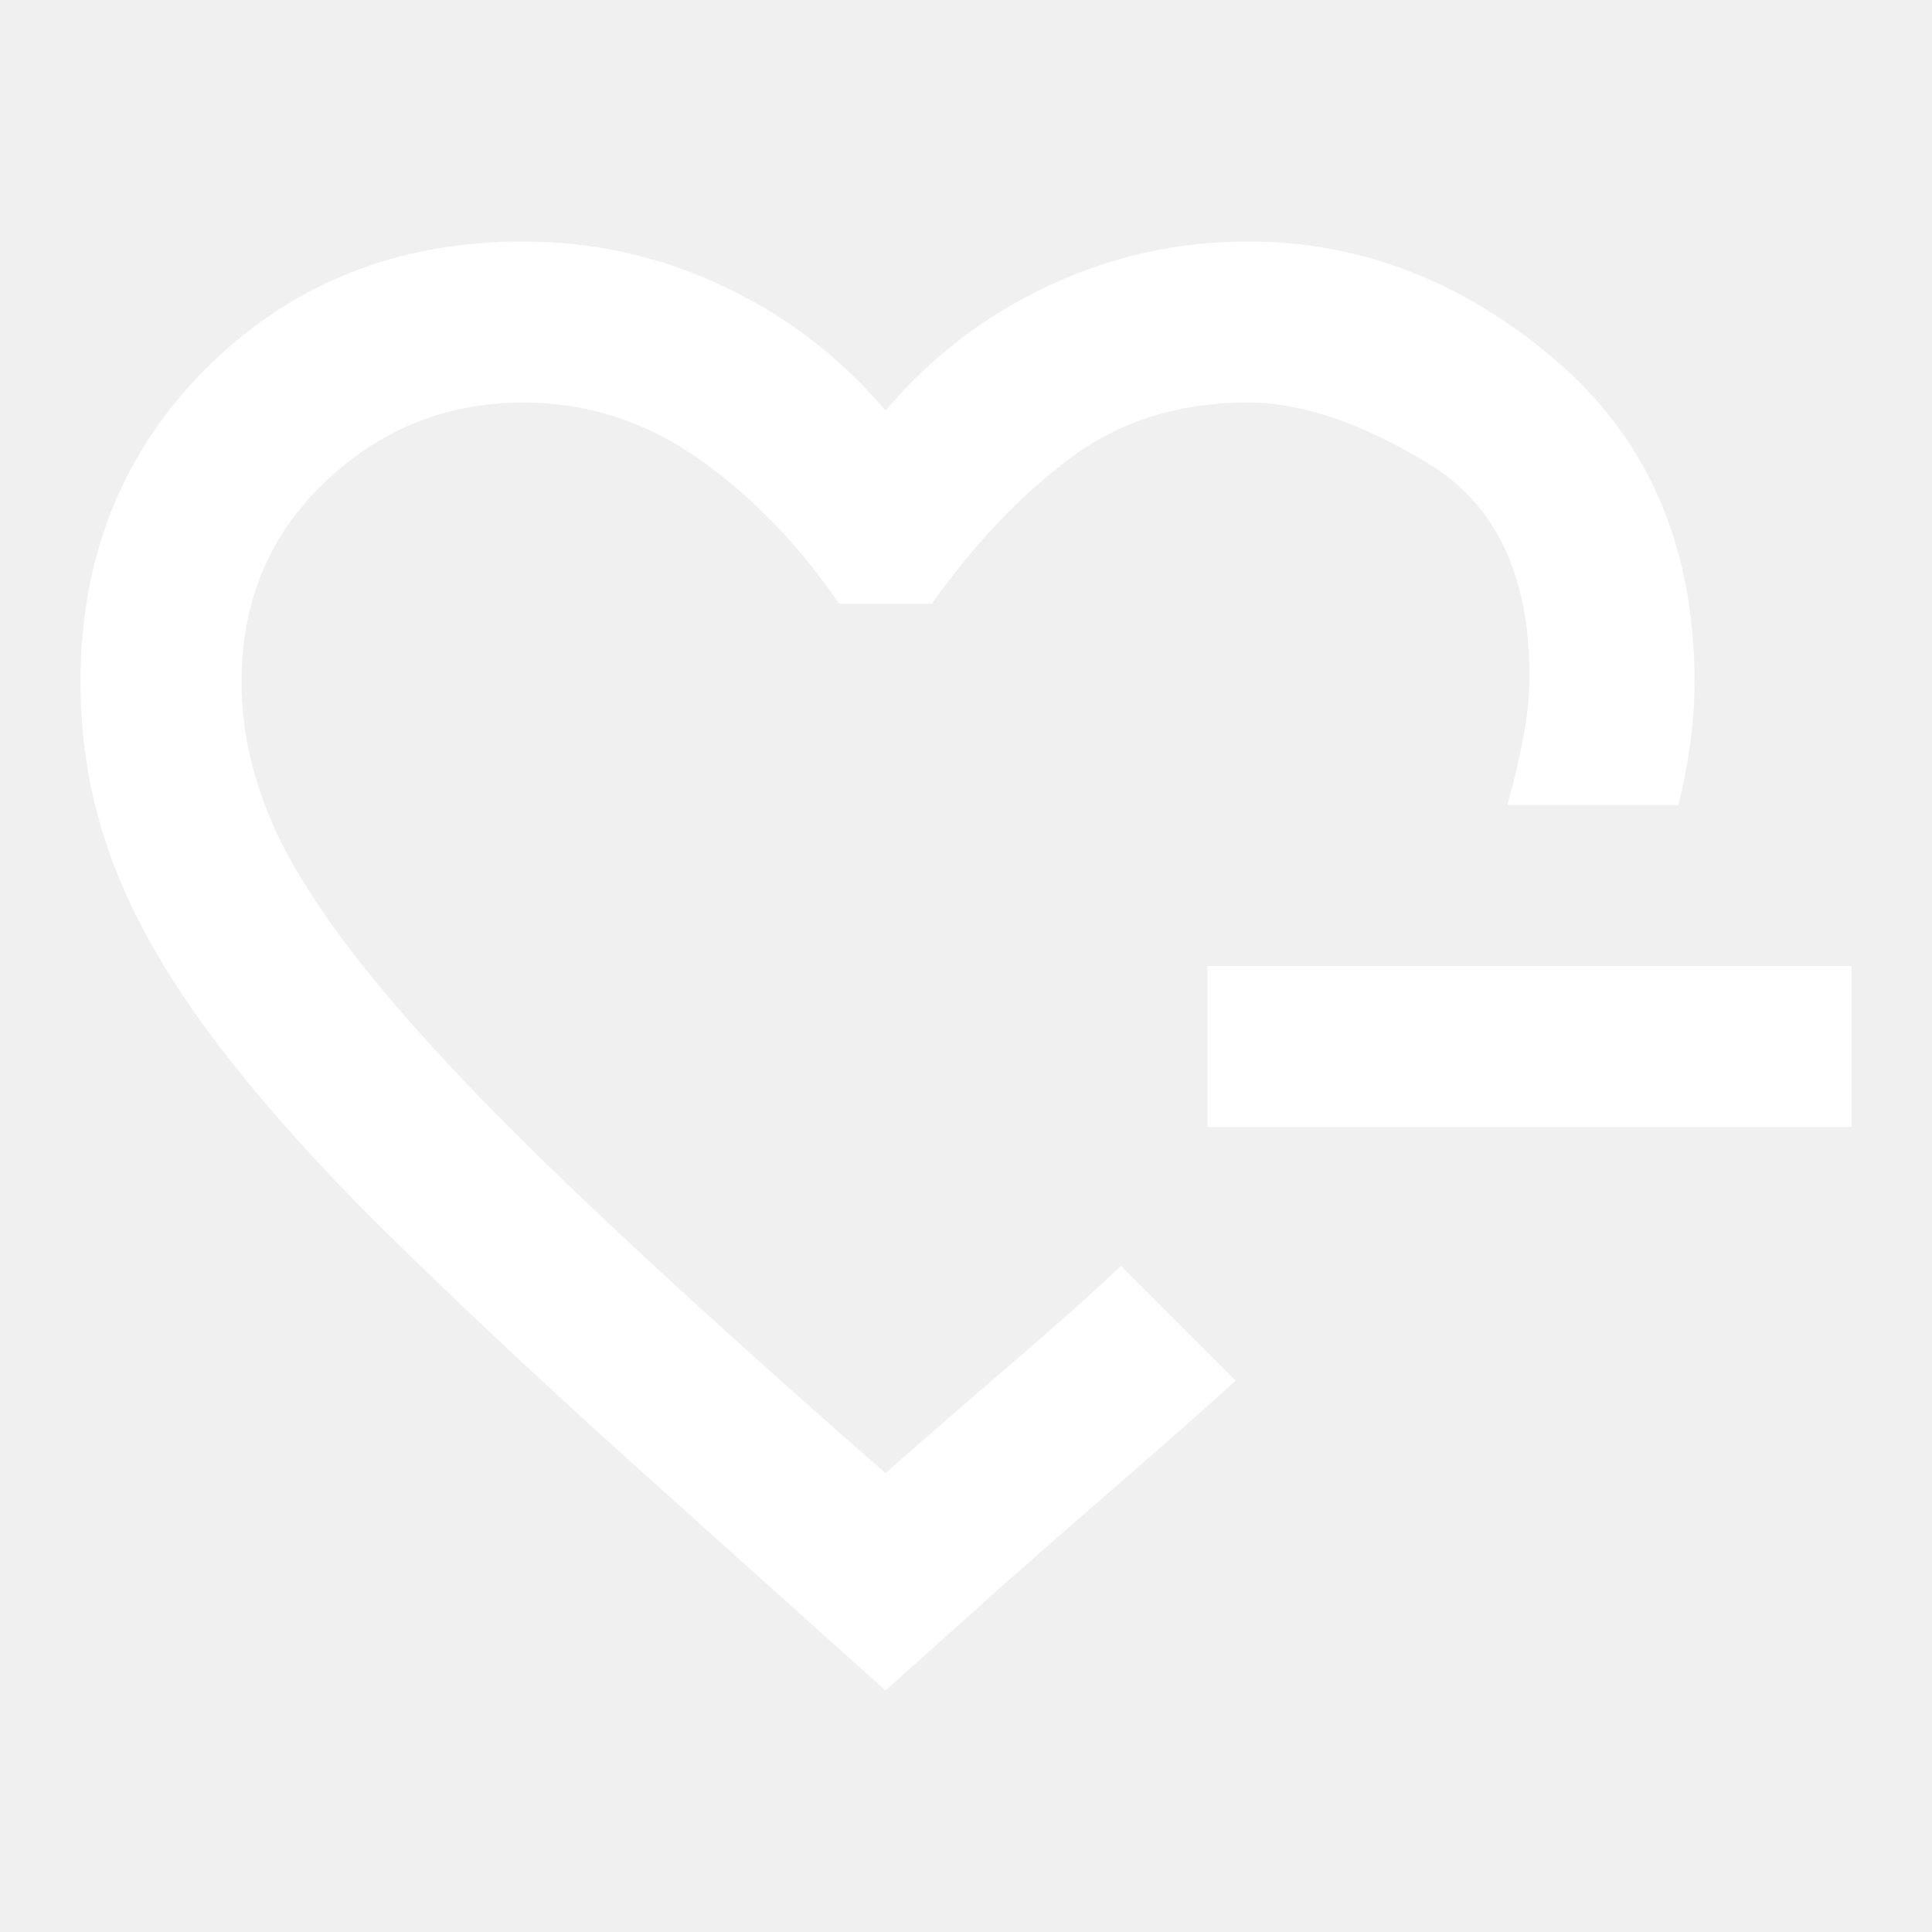
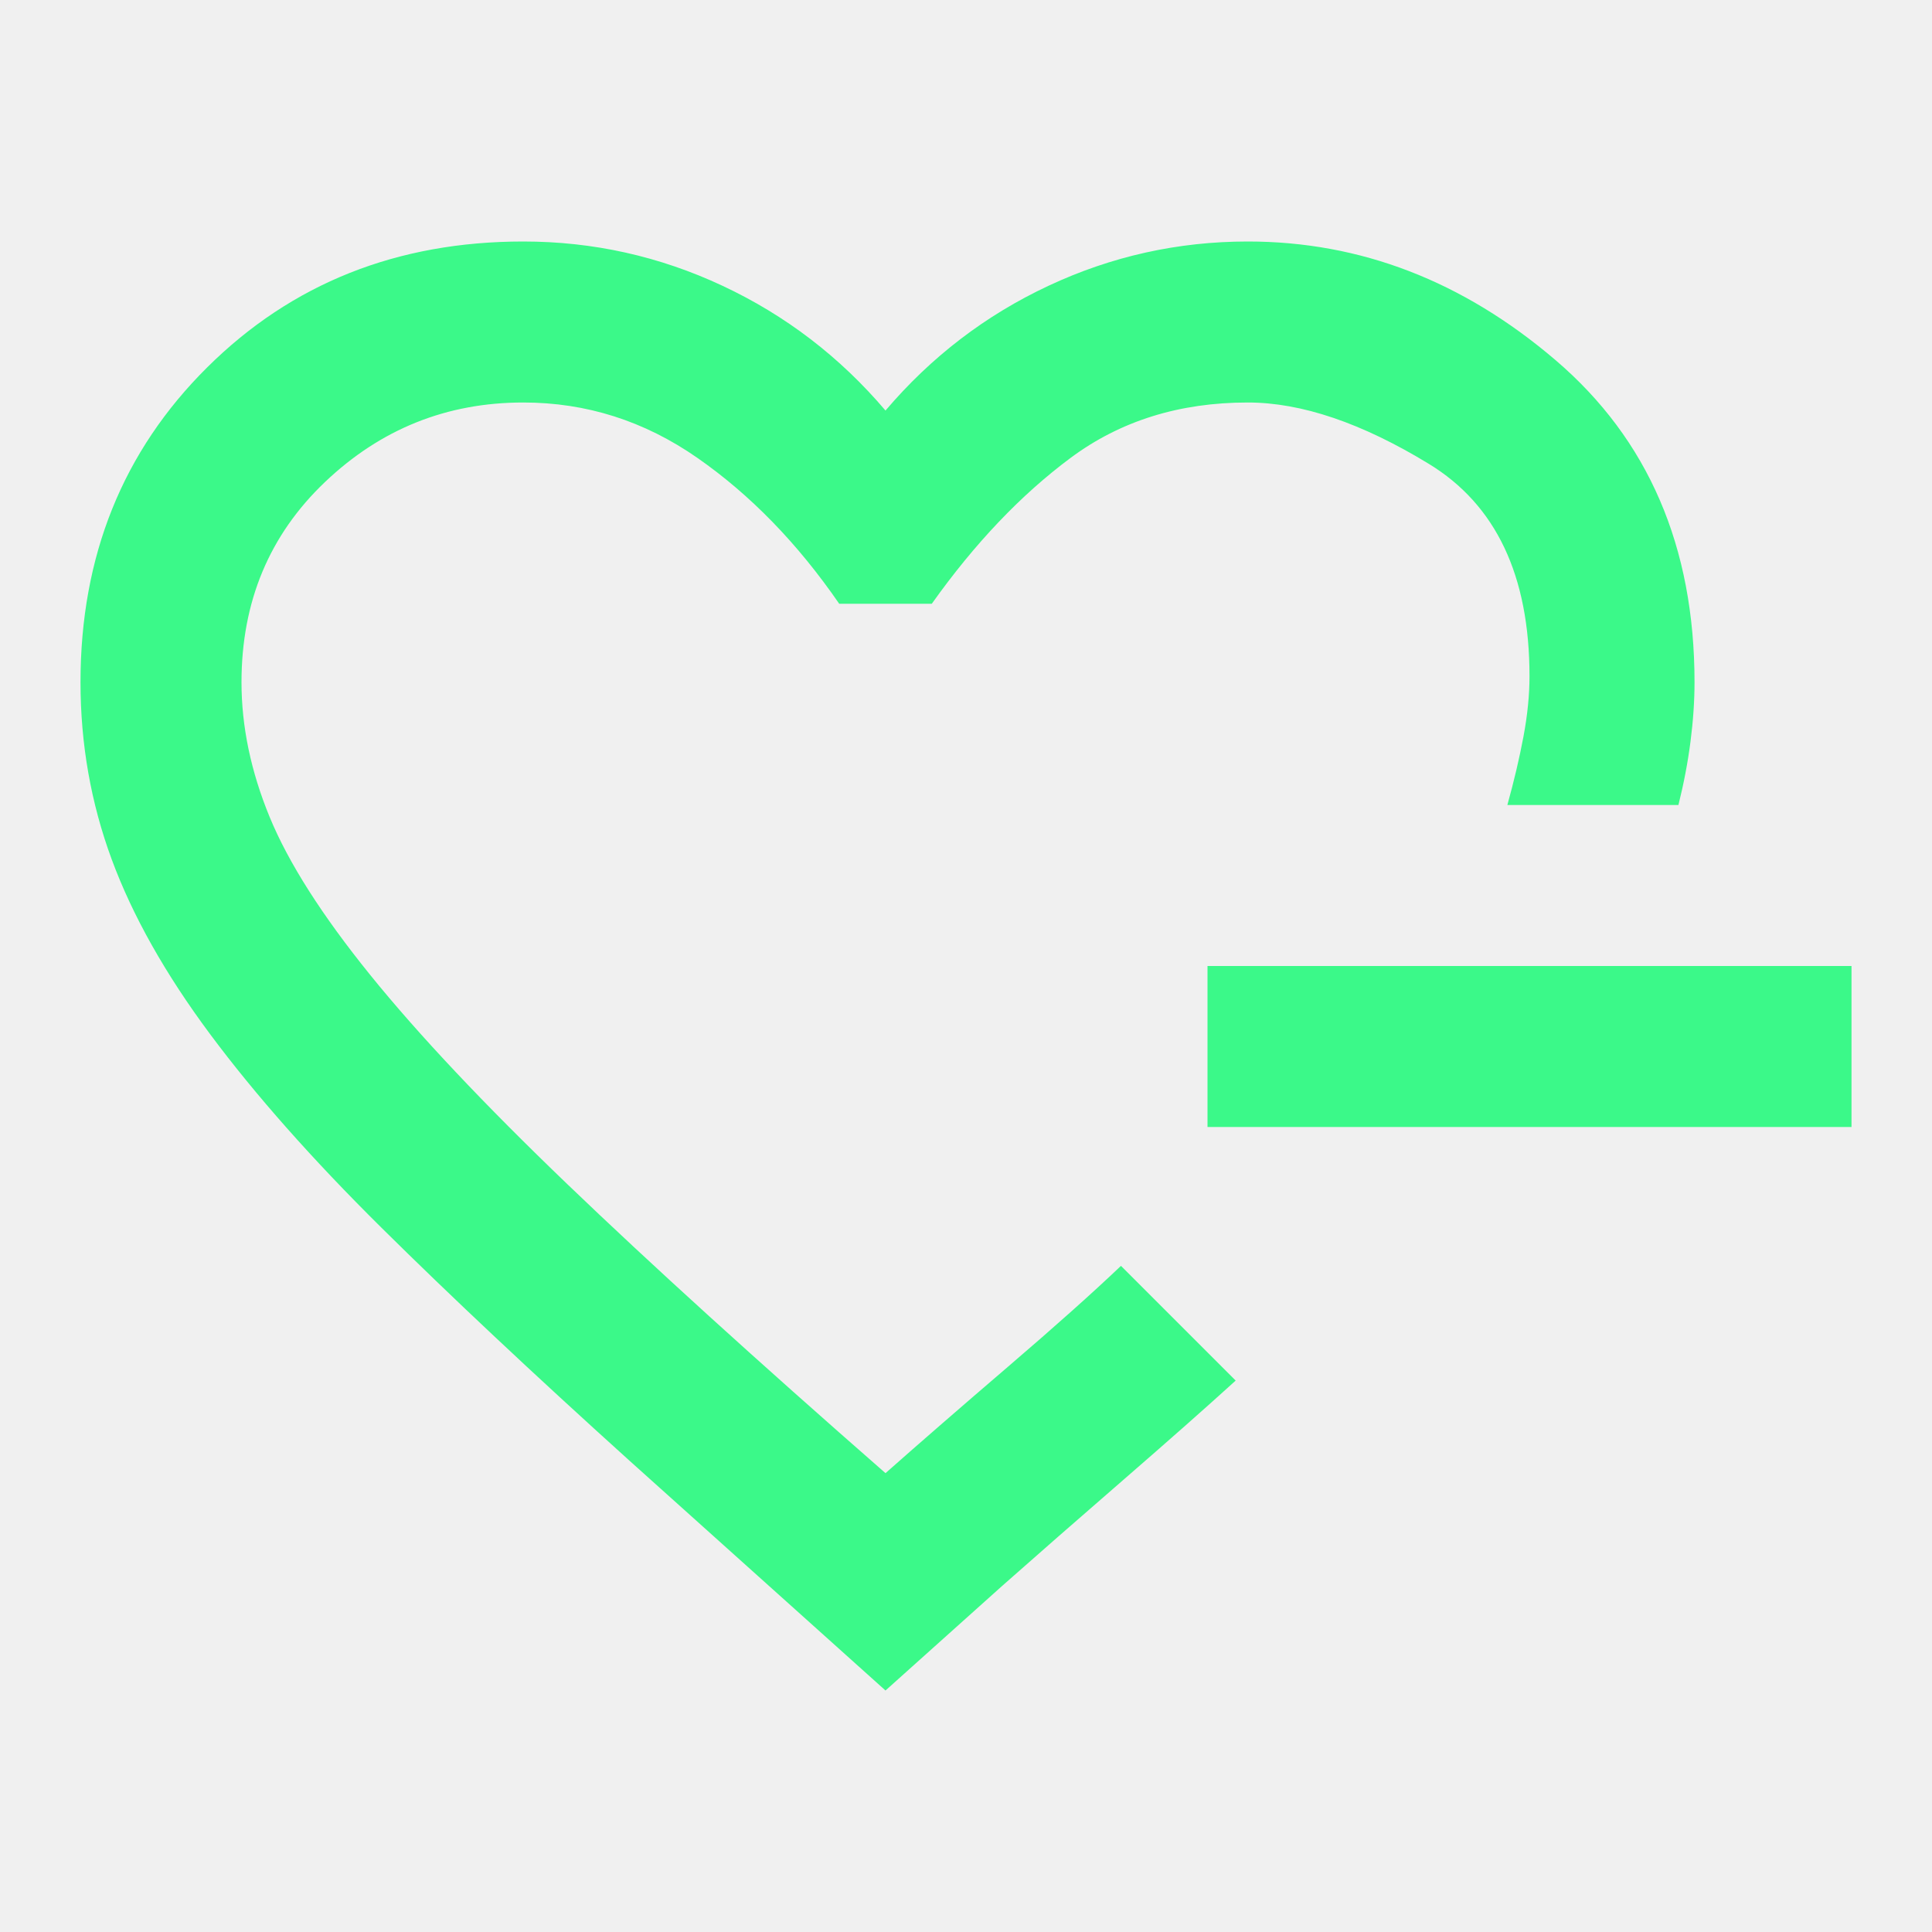
- <svg xmlns="http://www.w3.org/2000/svg" height="24px" viewBox="0 -960 960 960" width="24px" fill="#FFFFFF">
+ <svg xmlns="http://www.w3.org/2000/svg" height="24px" viewBox="0 -960 960 960" width="24px" fill="#3BF989">
  <path d="M440-501Zm0 381L313-234q-72-65-123.5-116t-85-96q-33.5-45-49-87T40-621q0-94 63-156.5T260-840q52 0 99 22t81 62q34-40 81-62t99-22q84 0 153 59t69 160q0 14-2 29.5t-6 31.5h-85q5-18 8-34t3-30q0-75-50-105.5T620-760q-51 0-88 27.5T463-660h-46q-31-45-70.5-72.5T260-760q-57 0-98.5 39.5T120-621q0 33 14 67t50 78.5q36 44.5 98 104T440-228q26-23 61-53t56-50l9 9 19.5 19.5L605-283l9 9q-22 20-56 49.5T498-172l-58 52Zm160-280v-80h320v80H600Z" />
</svg>
